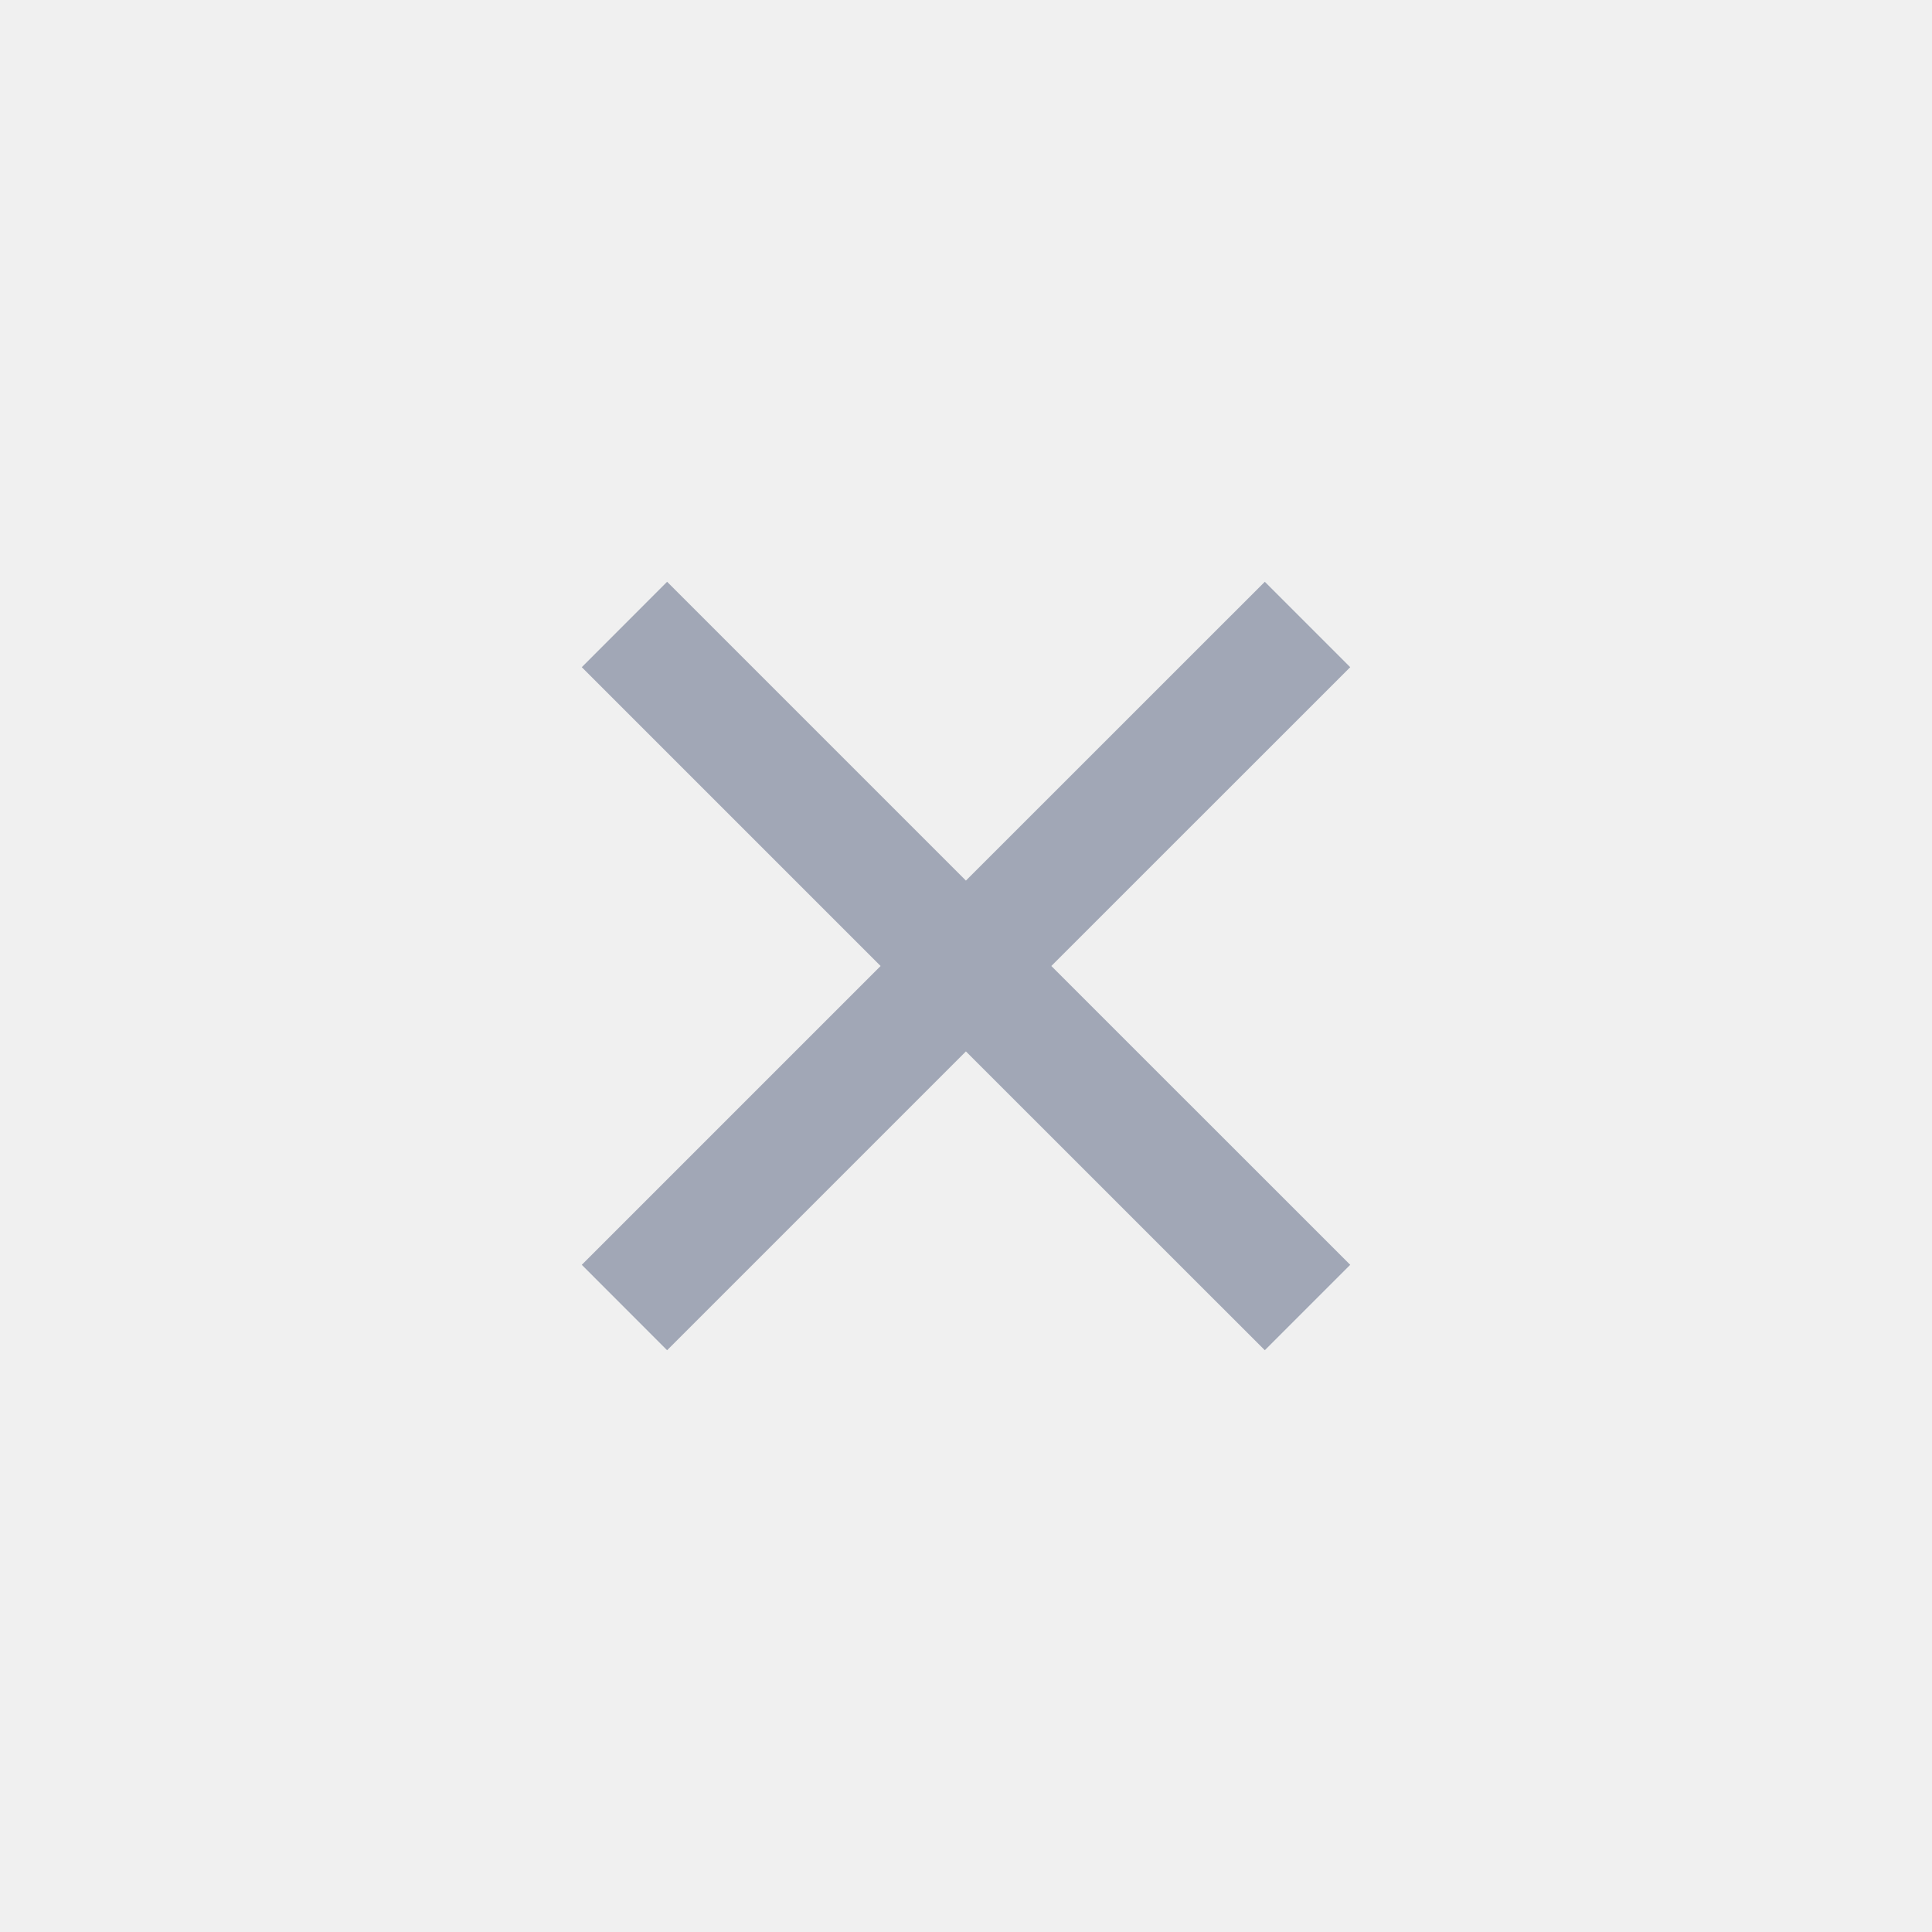
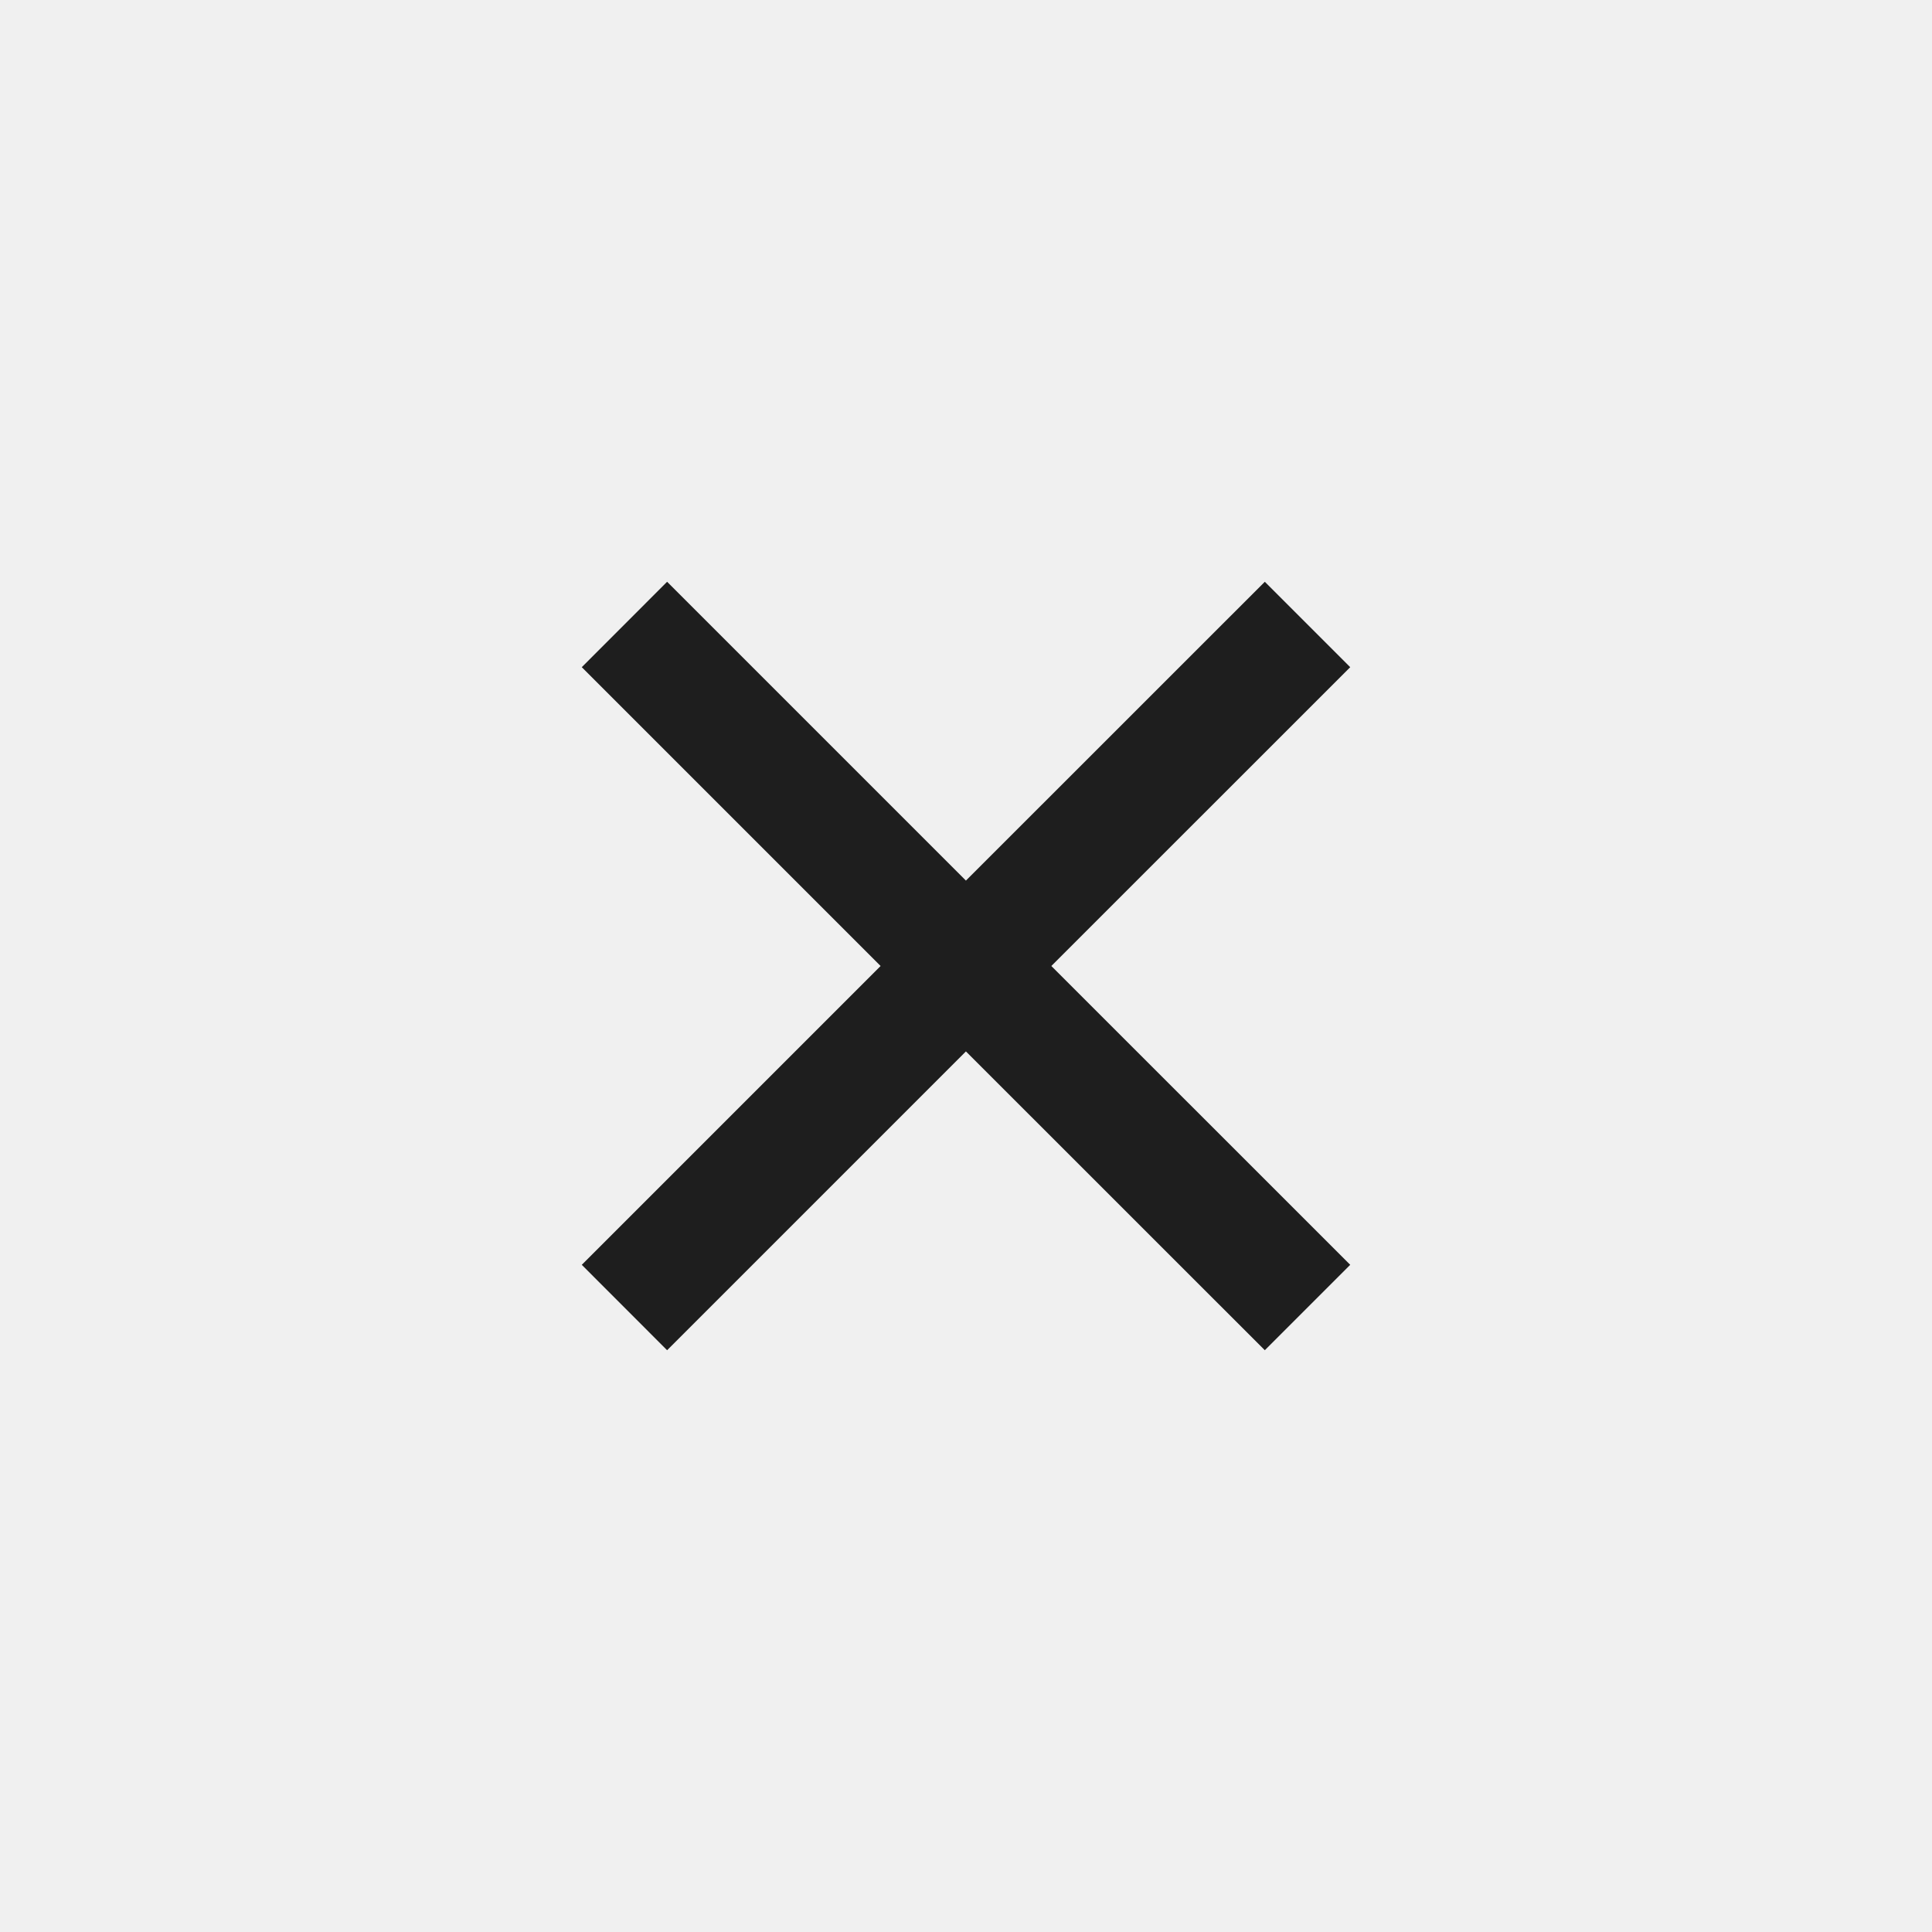
<svg xmlns="http://www.w3.org/2000/svg" width="24" height="24" viewBox="0 0 24 24" fill="none">
  <g clip-path="url(#clip0_604_3017)">
    <g clip-path="url(#clip1_604_3017)">
-       <path fill-rule="evenodd" clip-rule="evenodd" d="M11.999 13.061L15.712 16.773L16.773 15.712L13.06 12L16.773 8.288L15.712 7.227L11.999 10.939L8.287 7.227L7.227 8.288L10.939 12L7.227 15.712L8.287 16.773L11.999 13.061Z" fill="#a1a7b6" />
+       <path fill-rule="evenodd" clip-rule="evenodd" d="M11.999 13.061L15.712 16.773L16.773 15.712L13.06 12L16.773 8.288L15.712 7.227L11.999 10.939L8.287 7.227L7.227 8.288L10.939 12L7.227 15.712L8.287 16.773L11.999 13.061Z" fill="#1E1E1E" />
    </g>
  </g>
  <defs>
    <clipPath id="clip0_604_3017">
      <rect width="24" height="24" rx="2" fill="white" />
    </clipPath>
    <clipPath id="clip1_604_3017">
      <rect width="24" height="24" rx="2" fill="white" />
    </clipPath>
  </defs>
</svg>
